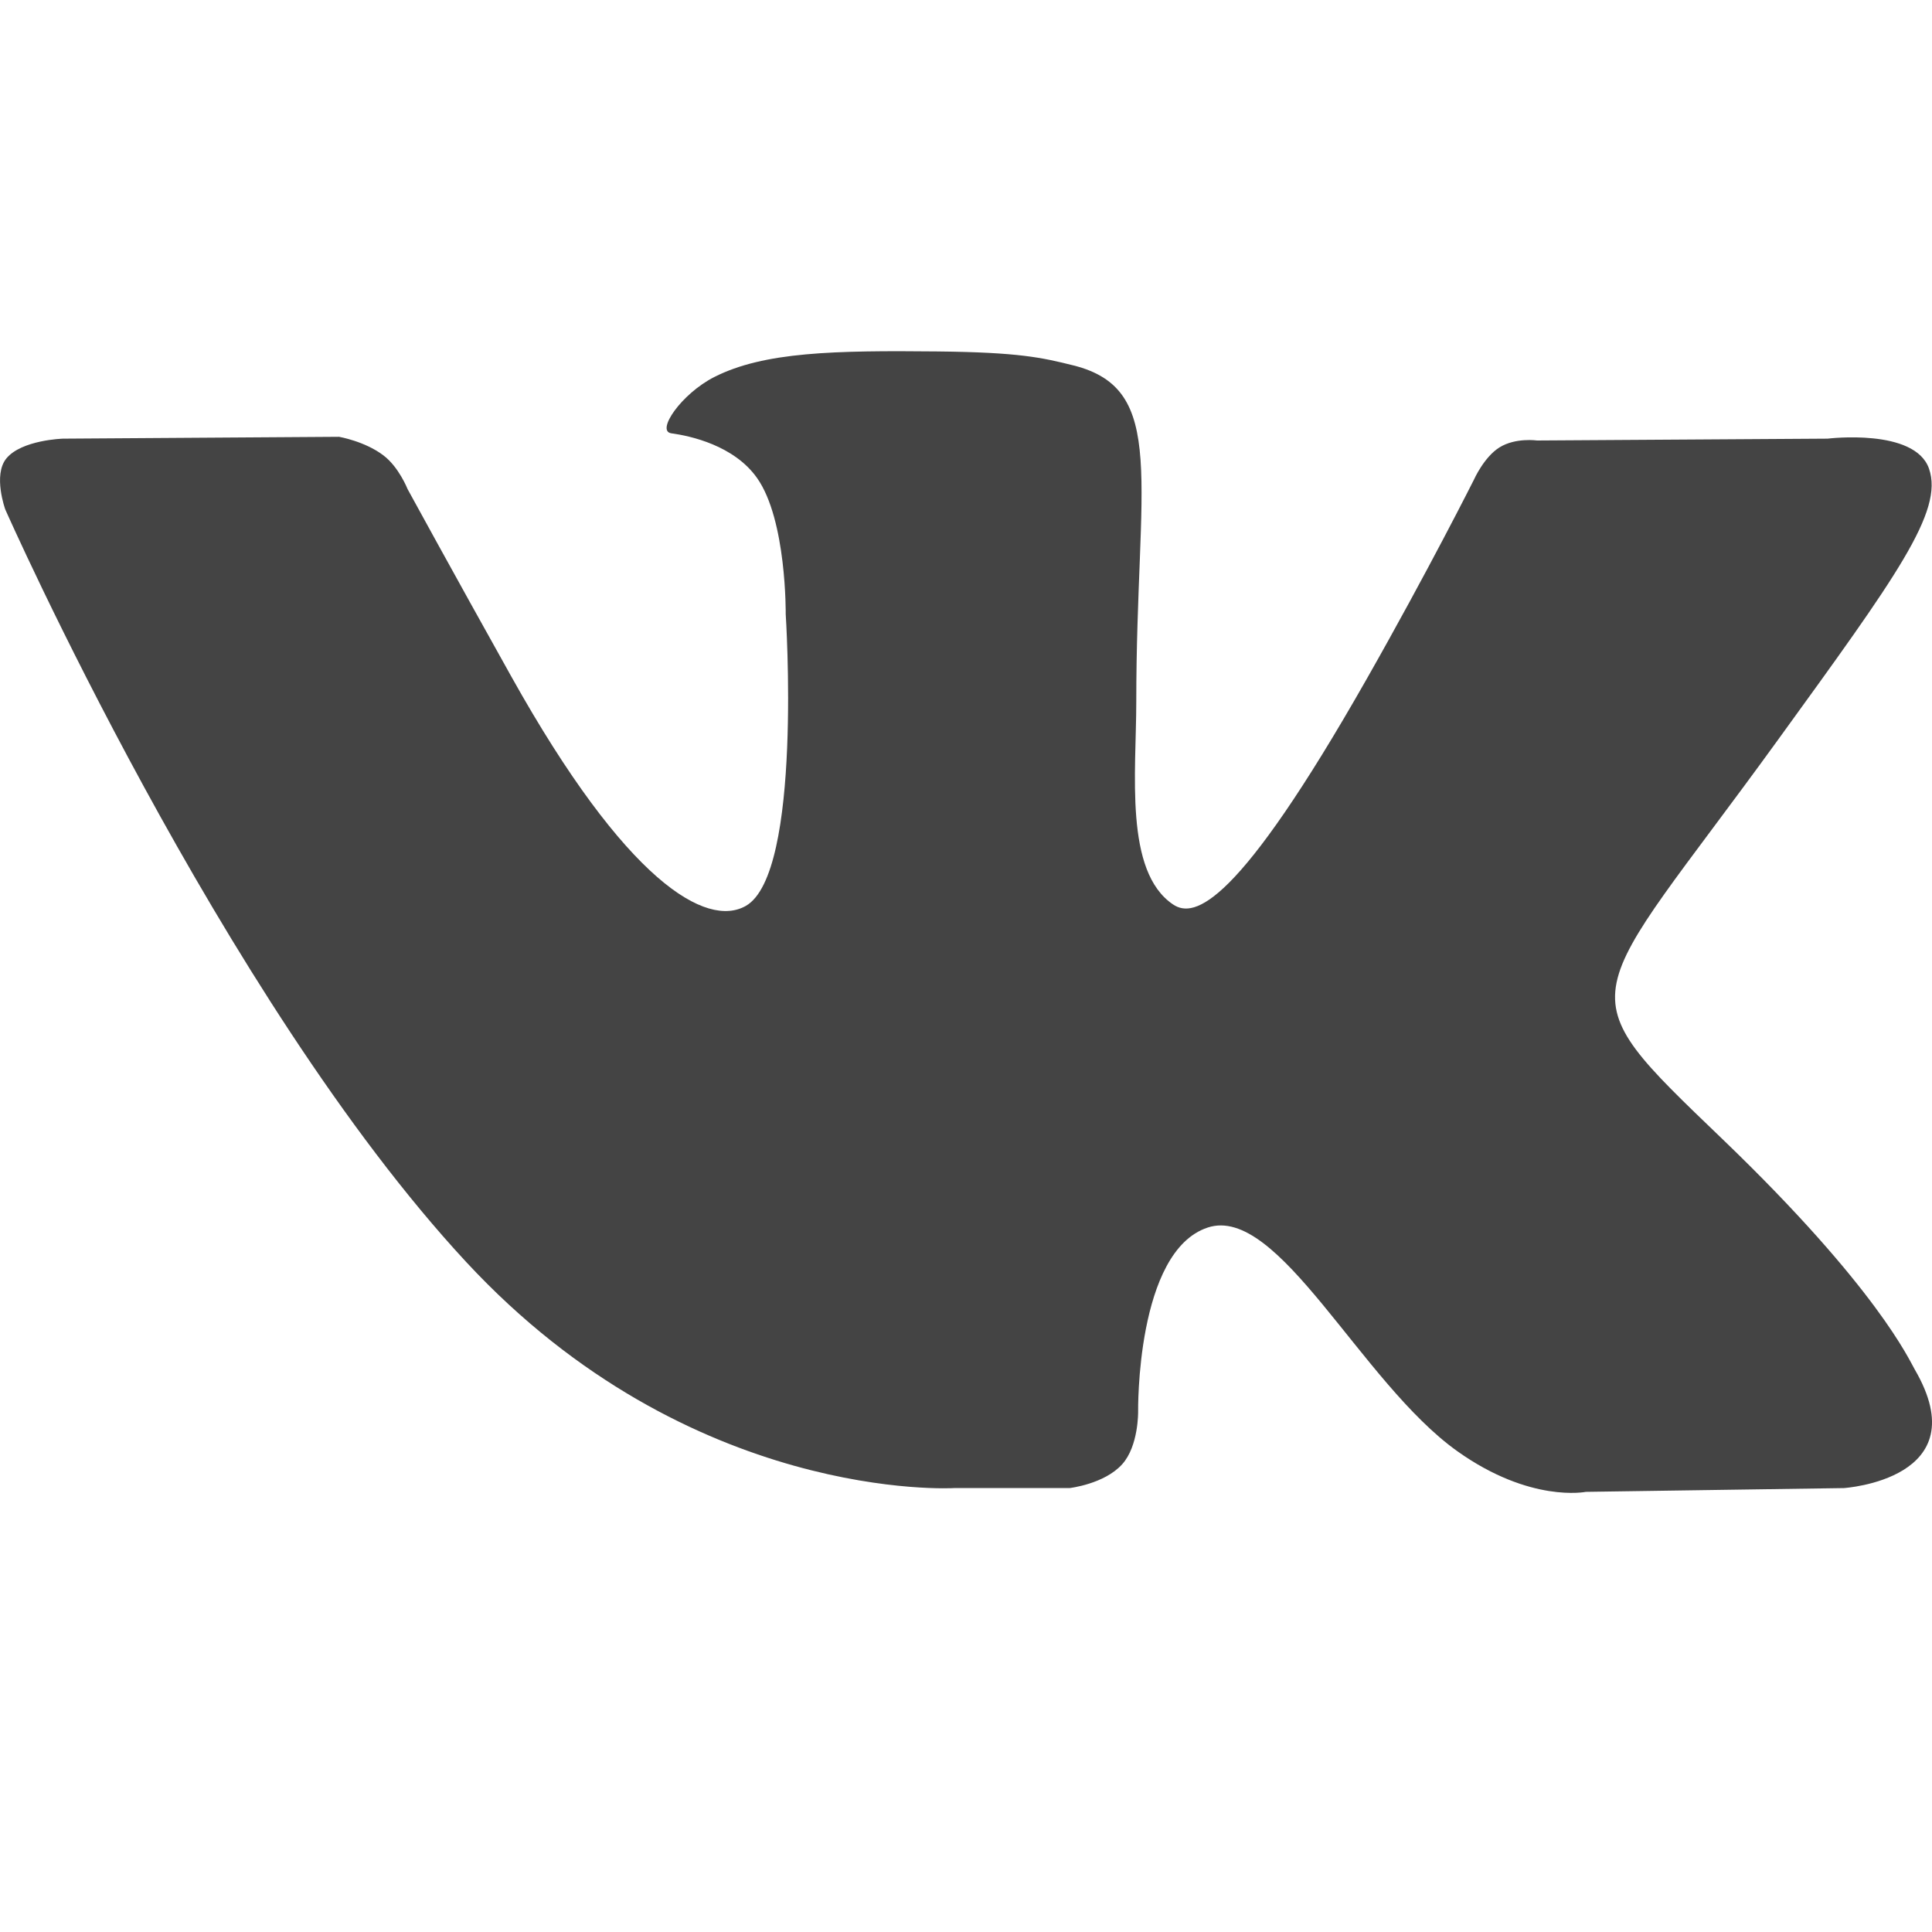
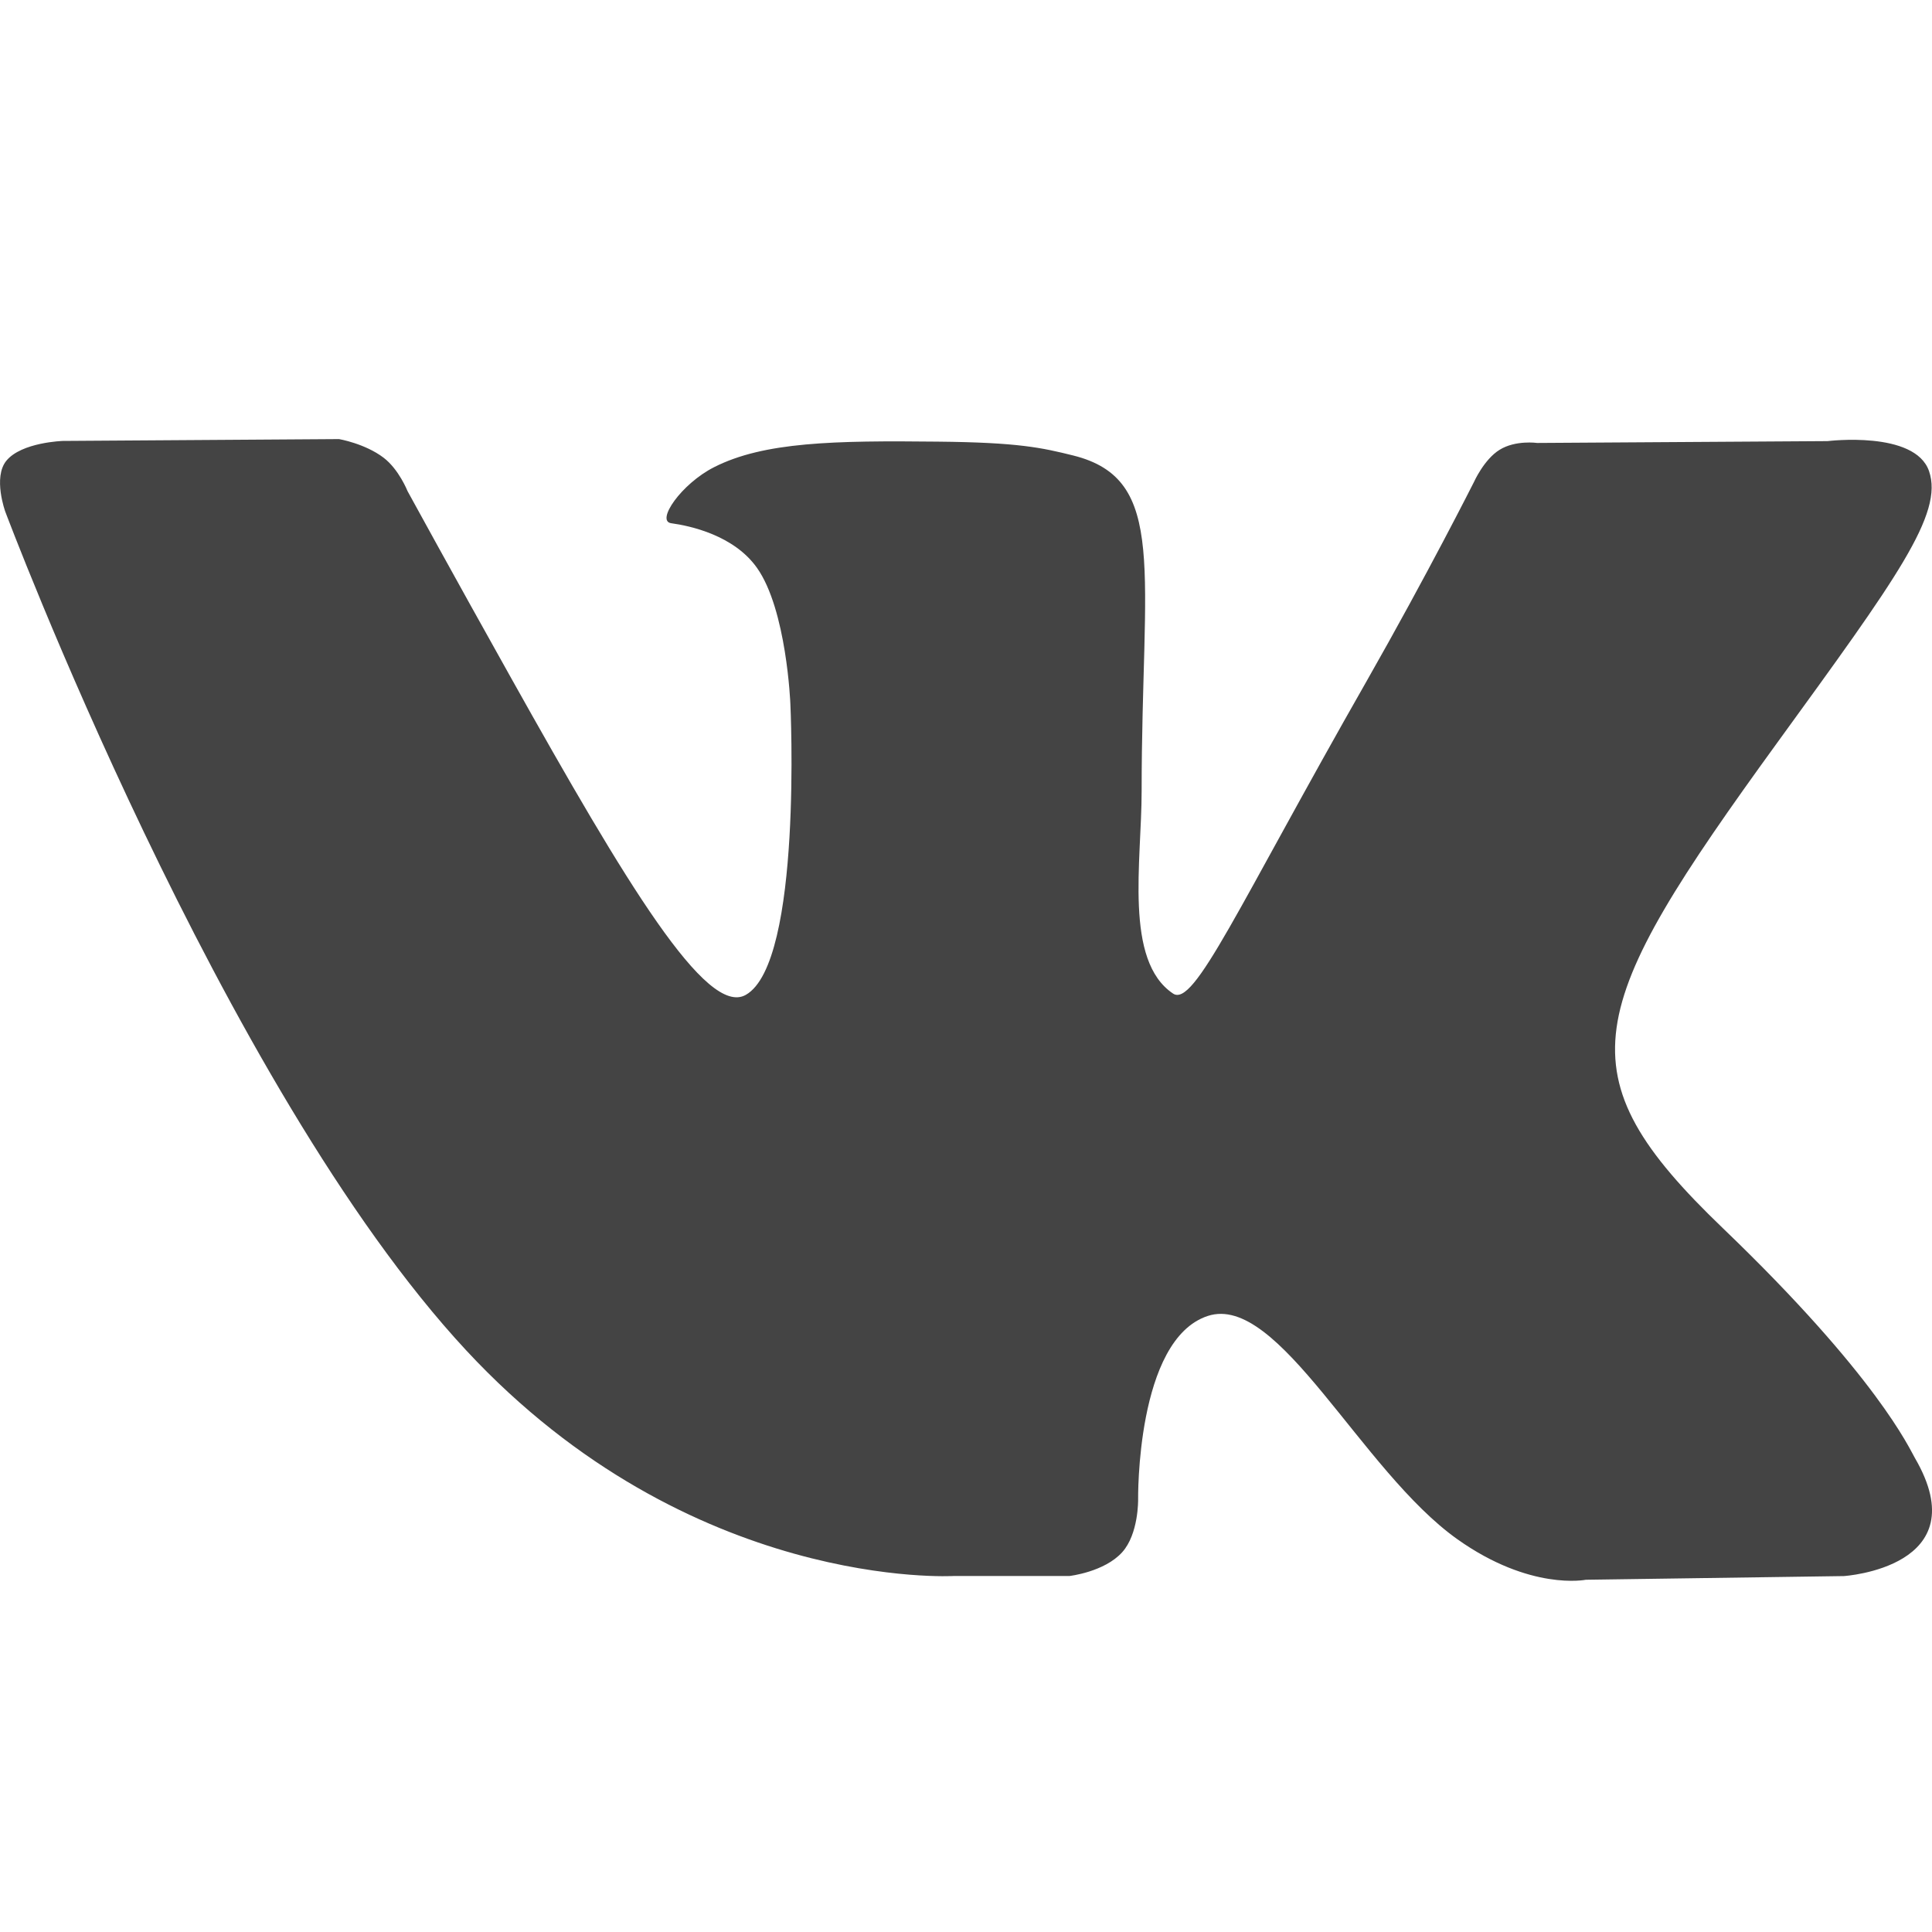
<svg xmlns="http://www.w3.org/2000/svg" width="22" height="22" version="1.1">
  <defs>
    <style id="current-color-scheme" type="text/css">
   .ColorScheme-Text { color:#444444; } .ColorScheme-Highlight { color:#4285f4; } .ColorScheme-NeutralText { color:#ff9800; } .ColorScheme-PositiveText { color:#4caf50; } .ColorScheme-NegativeText { color:#f44336; }
  </style>
  </defs>
-   <path style="fill:currentColor;fill-rule:evenodd" class="ColorScheme-Text" d="m 10.864,16.945 h 1.315 c 0,0 0.397,-0.045 0.6,-0.272 0.187,-0.208 0.181,-0.598 0.181,-0.598 0,0 -0.026,-1.828 0.793,-2.097 0.807,-0.265 1.744,1.766 2.843,2.548 0.831,0.591 1.462,0.462 1.462,0.462 l 2.938,-0.043 c 0,0 1.537,-0.098 0.808,-1.35 -0.06,-0.102 -0.425,-0.926 -2.184,-2.618 -1.843,-1.77 -1.596,-1.484 0.623,-4.548 1.352,-1.866 1.892,-2.604 1.723,-3.092 -0.161,-0.465 -1.155,-0.342 -1.155,-0.342 l -3.308,0.021 c 0,0 -0.245,-0.035 -0.427,0.078 -0.178,0.11 -0.292,0.368 -0.292,0.368 0,0 -0.524,1.043 -1.222,2.271 -1.473,2.591 -1.962,2.728 -2.203,2.567 -0.56,-0.375 -0.42,-1.506 -0.42,-2.31 0,-2.511 0.368,-3.558 -0.716,-3.829 -0.36,-0.09 -0.624,-0.149 -1.544,-0.159 -1.18,-0.012 -1.979,0.004 -2.545,0.291 -0.376,0.191 -0.667,0.616 -0.49,0.641 0.219,0.03 0.714,0.138 0.976,0.508 0.339,0.478 0.327,1.551 0.327,1.551 0,0 0.195,2.956 -0.455,3.323 C 8.046,10.568 7.135,10.054 5.822,7.703 5.149,6.499 4.641,5.569 4.641,5.569 c 0,0 -0.098,-0.249 -0.273,-0.382 C 4.157,5.025 3.861,4.974 3.861,4.974 l -3.144,0.021 c 0,0 -0.472,0.014 -0.645,0.226 -0.154,0.189 -0.012,0.58 -0.012,0.58 0,0 2.461,5.564 5.248,8.569 2.555,2.756 5.556,2.575 5.556,2.575" />
+   <path style="fill:currentColor" class="ColorScheme-Text" d="m 10.864,17.946 h 1.315 c 0,0 0.397,-0.045 0.6,-0.271 0.187,-0.208 0.181,-0.597 0.181,-0.597 0,0 -0.026,-1.824 0.793,-2.093 0.807,-0.265 1.744,1.763 2.843,2.543 0.831,0.59 1.462,0.461 1.462,0.461 l 2.938,-0.042 c 0,0 1.537,-0.098 0.808,-1.347 -0.06,-0.102 -0.425,-0.924 -2.184,-2.613 -1.843,-1.767 -1.596,-2.479 0.623,-5.537 1.352,-1.862 1.892,-2.599 1.723,-3.086 -0.161,-0.464 -1.155,-0.341 -1.155,-0.341 l -3.308,0.021 c 0,0 -0.245,-0.035 -0.427,0.078 -0.178,0.11 -0.292,0.367 -0.292,0.367 0,0 -0.524,1.041 -1.222,2.267 C 14.089,10.34 13.599,11.475 13.358,11.314 12.798,10.94 13,9.811 13,9.009 13,6.503 13.306,5.458 12.222,5.187 11.863,5.098 11.598,5.038 10.678,5.029 9.498,5.016 8.699,5.032 8.133,5.319 7.757,5.509 7.466,5.934 7.643,5.958 c 0.219,0.03 0.714,0.138 0.976,0.507 0.339,0.477 0.381,1.548 0.381,1.548 0,0 0.142,2.95 -0.508,3.316 C 8.046,11.581 7.135,10.07 5.822,7.724 5.149,6.522 4.641,5.593 4.641,5.593 c 0,0 -0.098,-0.248 -0.273,-0.381 C 4.157,5.051 3.861,5 3.861,5 l -3.144,0.021 c 0,0 -0.472,0.014 -0.645,0.226 -0.154,0.189 -0.012,0.579 -0.012,0.579 0,0 2.461,6.551 5.248,9.55 2.555,2.75 5.556,2.57 5.556,2.57" />
</svg>
